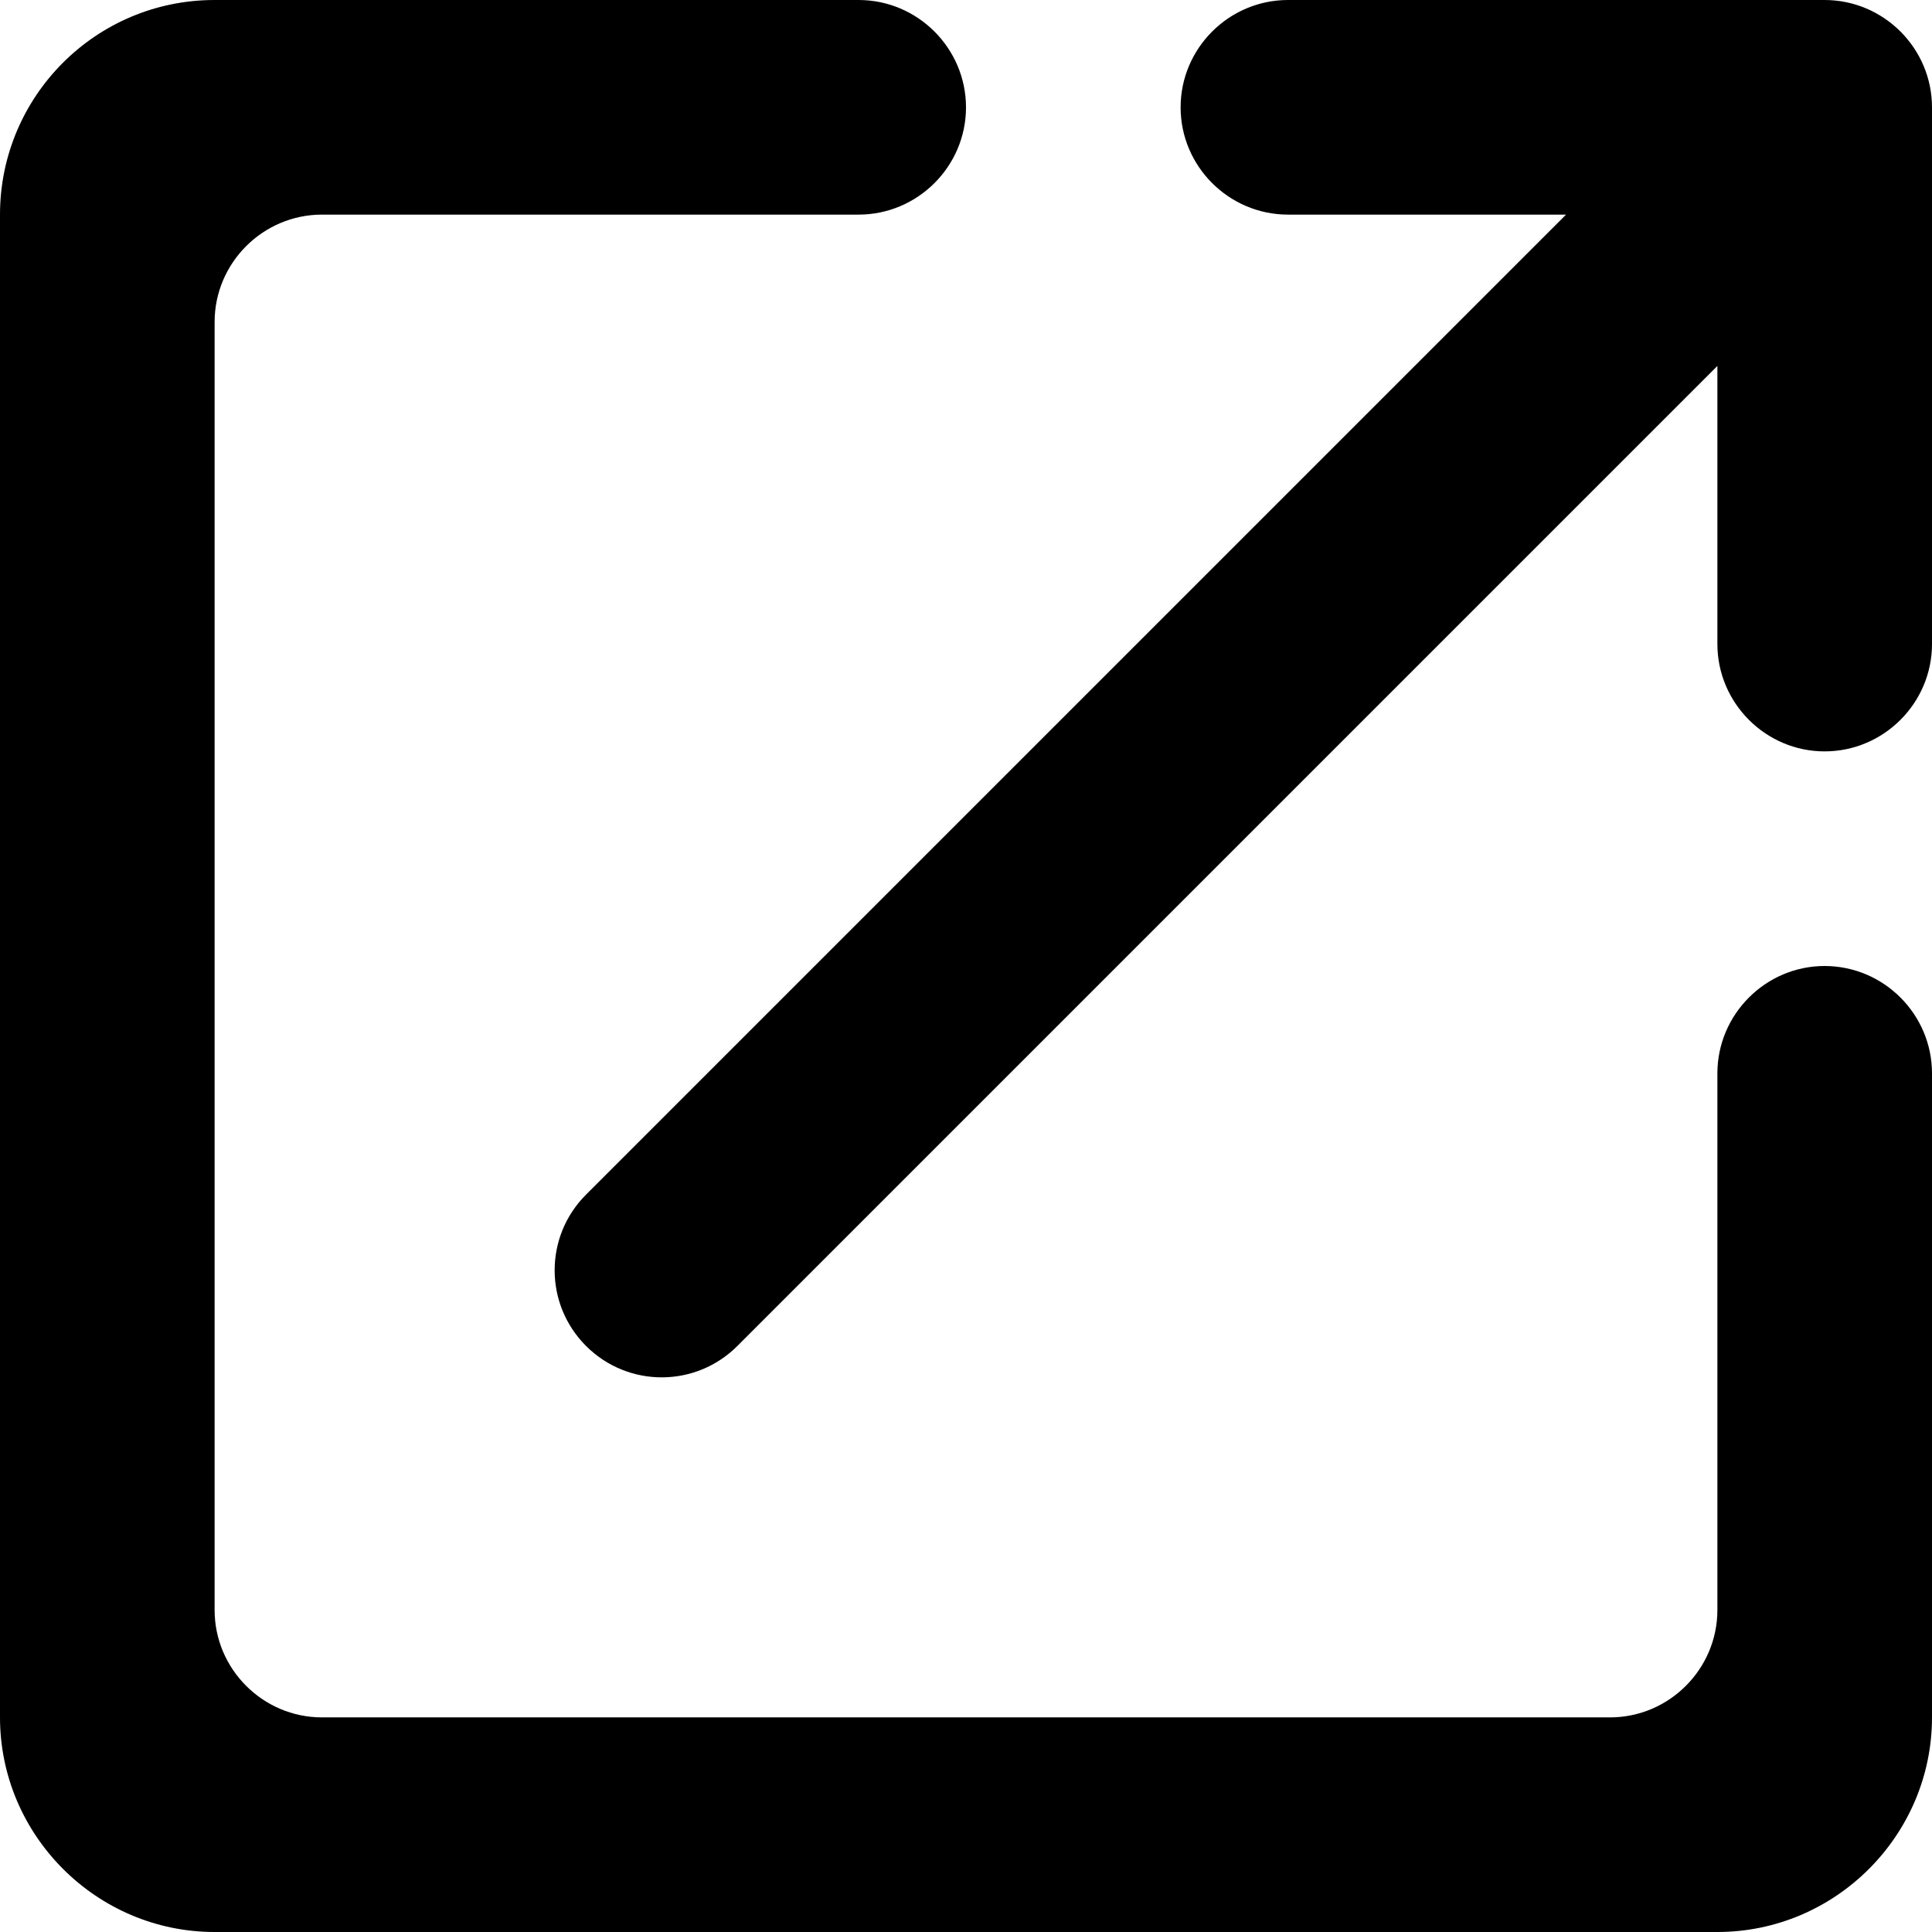
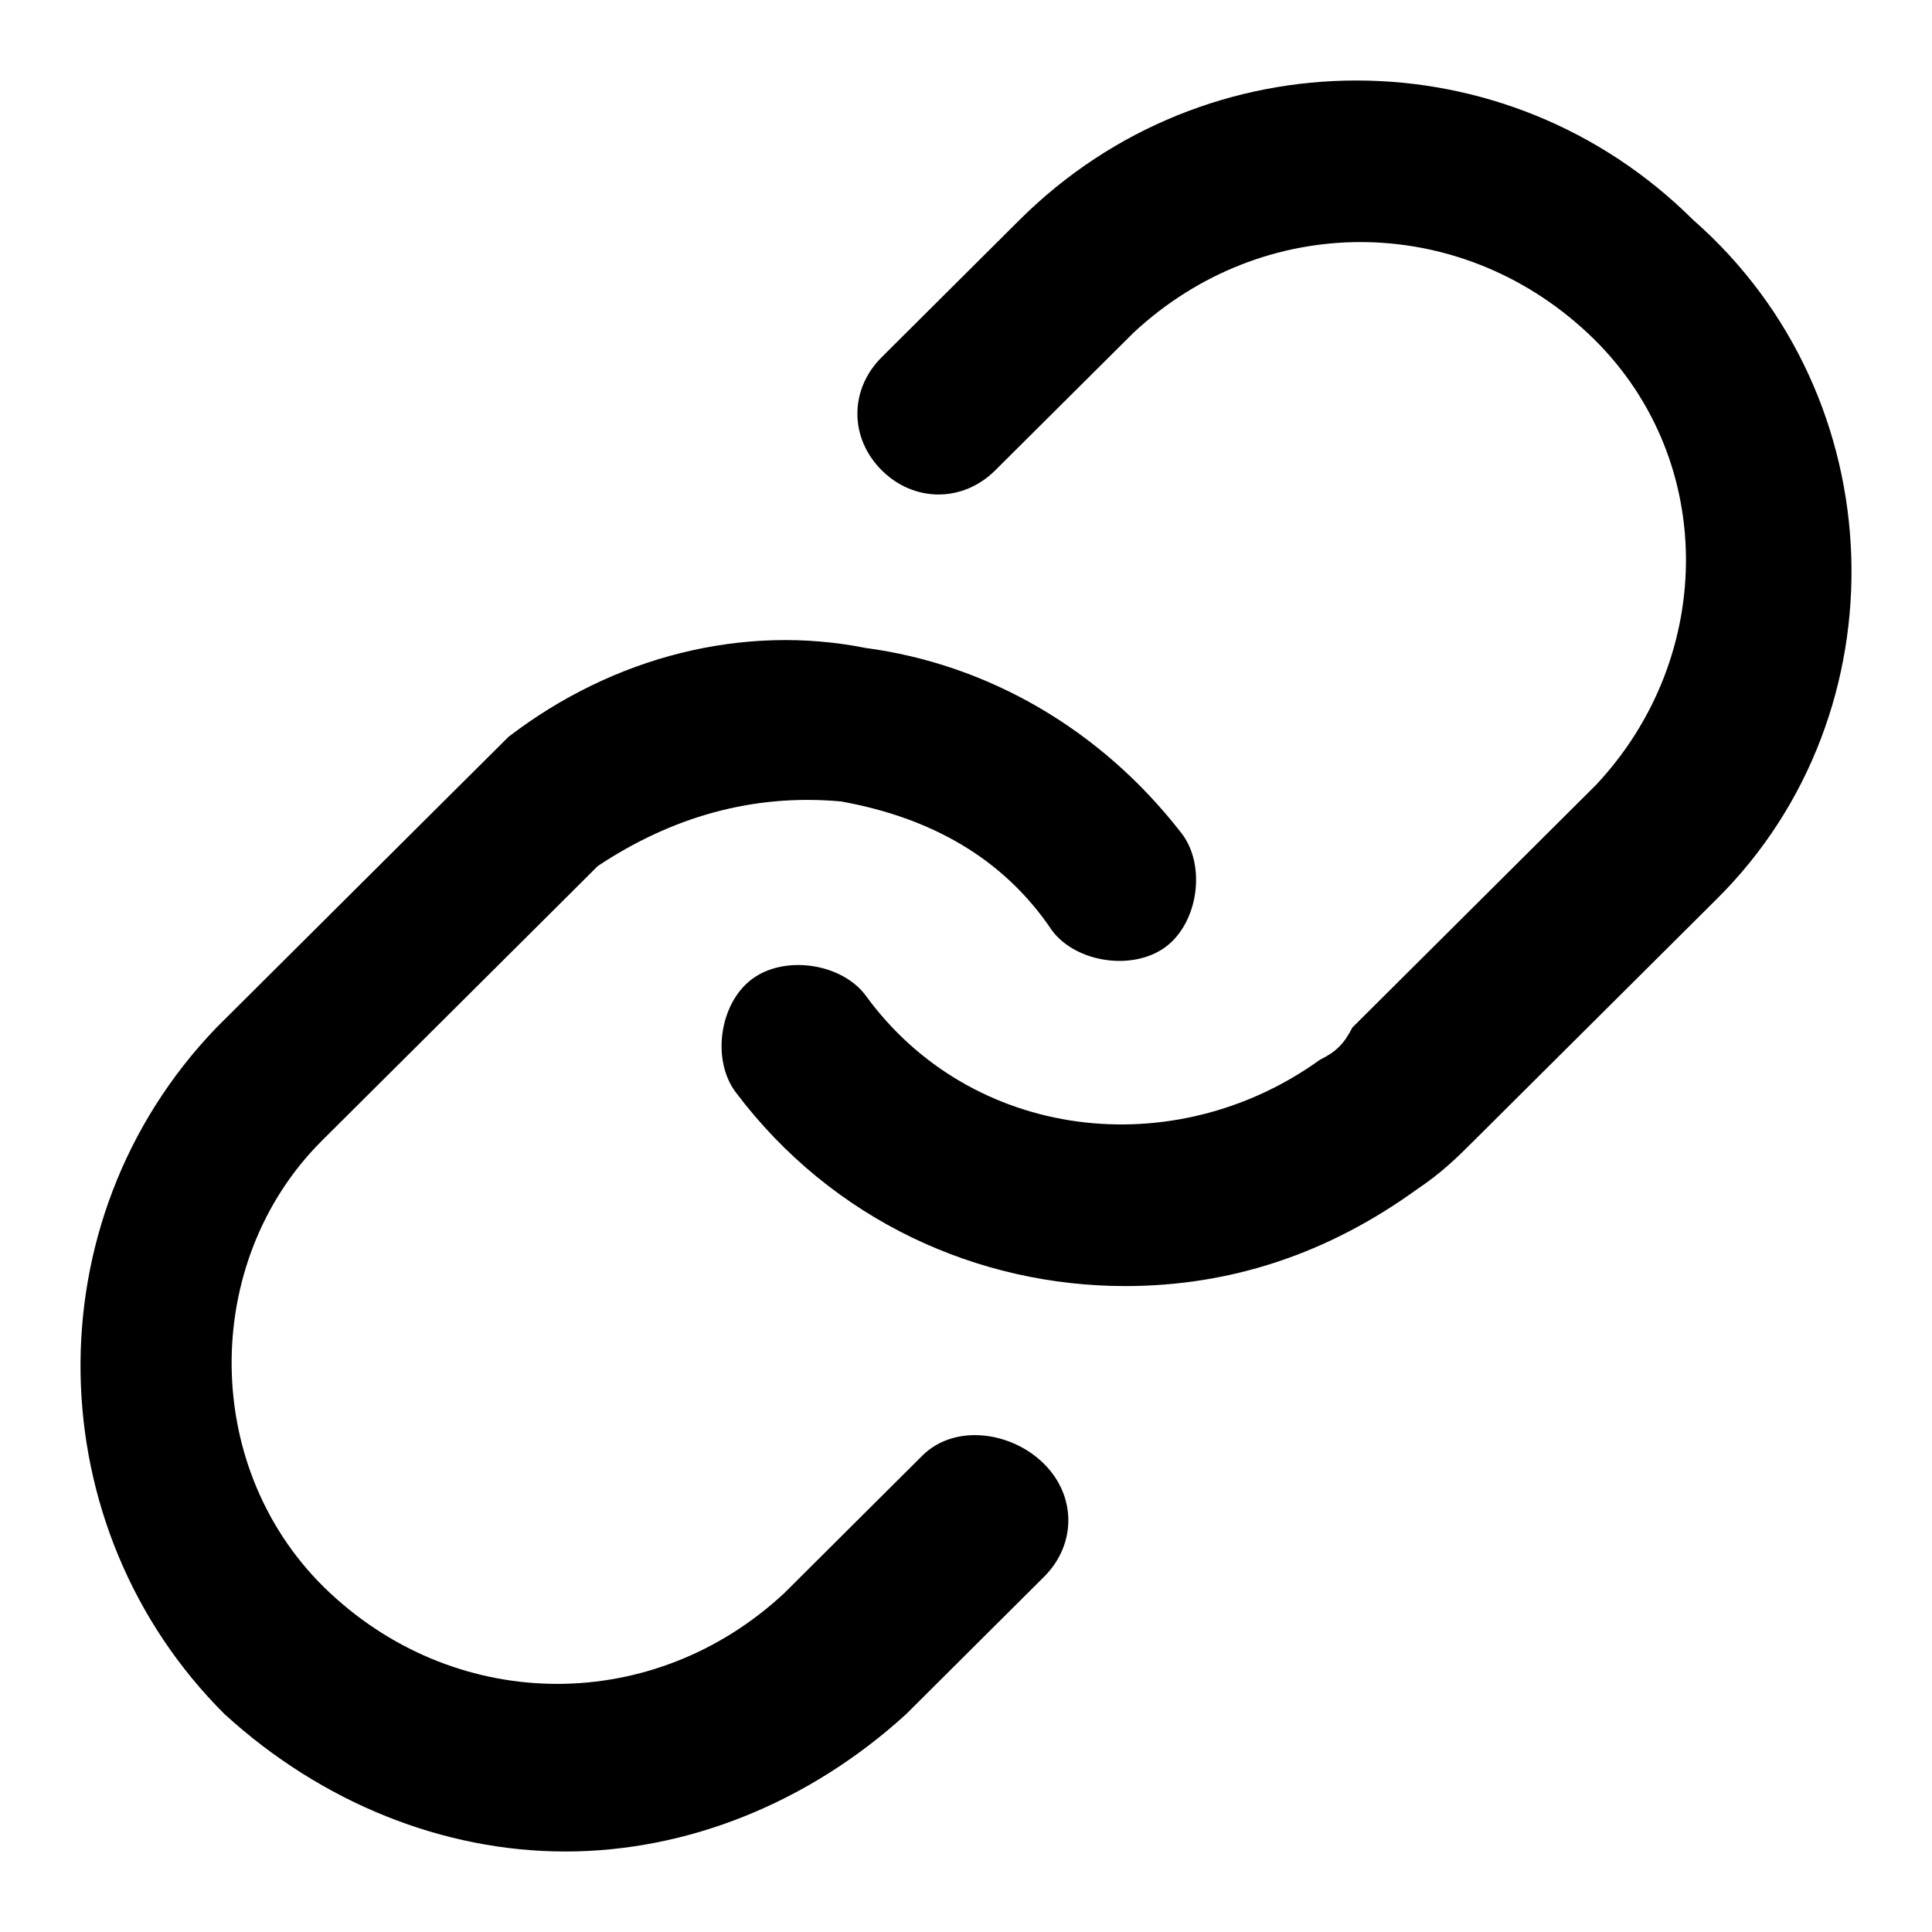
- <svg xmlns="http://www.w3.org/2000/svg" viewBox="0 0 12 12">
-   <path d="M10 10.667H2C1.633 10.667 1.333 10.367 1.333 10V2C1.333 1.633 1.633 1.333 2 1.333H5.333C5.7 1.333 6 1.033 6 0.667C6 0.3 5.7 0 5.333 0H1.333C0.593 0 0 0.6 0 1.333V10.667C0 11.4 0.6 12 1.333 12H10.667C11.4 12 12 11.4 12 10.667V6.667C12 6.3 11.7 6 11.333 6C10.967 6 10.667 6.3 10.667 6.667V10C10.667 10.367 10.367 10.667 10 10.667ZM7.333 0.667C7.333 1.033 7.633 1.333 8 1.333H9.727L3.64 7.42C3.38 7.68 3.38 8.1 3.64 8.36C3.9 8.62 4.32 8.62 4.58 8.36L10.667 2.273V4C10.667 4.367 10.967 4.667 11.333 4.667C11.7 4.667 12 4.367 12 4V0.667C12 0.3 11.7 0 11.333 0H8C7.633 0 7.333 0.3 7.333 0.667Z" />
+ <svg xmlns="http://www.w3.org/2000/svg" viewBox="0 0 24 24">
+   <path fill-rule="evenodd" clip-rule="evenodd" d="M17.605 14.772C17.907 14.571 18.109 14.371 18.31 14.17L21.334 11.16C23.652 8.852 23.551 4.938 21.032 2.731C18.713 0.423 14.985 0.423 12.666 2.731L10.953 4.437C10.55 4.838 10.55 5.44 10.953 5.842C11.356 6.243 11.961 6.243 12.364 5.842L14.078 4.136C15.69 2.631 18.109 2.631 19.721 4.136C21.334 5.641 21.334 8.149 19.822 9.755L16.799 12.765C16.698 12.966 16.597 13.066 16.395 13.166C14.581 14.471 12.062 14.17 10.752 12.364C10.449 11.962 9.744 11.862 9.341 12.163C8.938 12.464 8.837 13.166 9.139 13.568C10.348 15.173 12.163 15.976 13.977 15.976C15.287 15.976 16.496 15.575 17.605 14.772ZM9.744 19.789L11.457 18.083C11.86 17.682 12.566 17.782 12.969 18.184C13.372 18.585 13.372 19.187 12.969 19.588L11.256 21.294C10.046 22.398 8.534 23 7.023 23C5.511 23 3.999 22.398 2.79 21.294C0.472 18.986 0.371 15.173 2.689 12.765L5.712 9.755L6.317 9.153C7.627 8.149 9.24 7.748 10.752 8.049C12.263 8.25 13.674 9.052 14.682 10.357C14.985 10.758 14.884 11.461 14.481 11.762C14.078 12.063 13.372 11.962 13.07 11.561C12.465 10.658 11.558 10.156 10.449 9.956C9.341 9.855 8.333 10.156 7.426 10.758L7.023 11.16L3.999 14.17C2.487 15.675 2.487 18.284 4.1 19.789C5.712 21.294 8.131 21.294 9.744 19.789Z" />
</svg>
